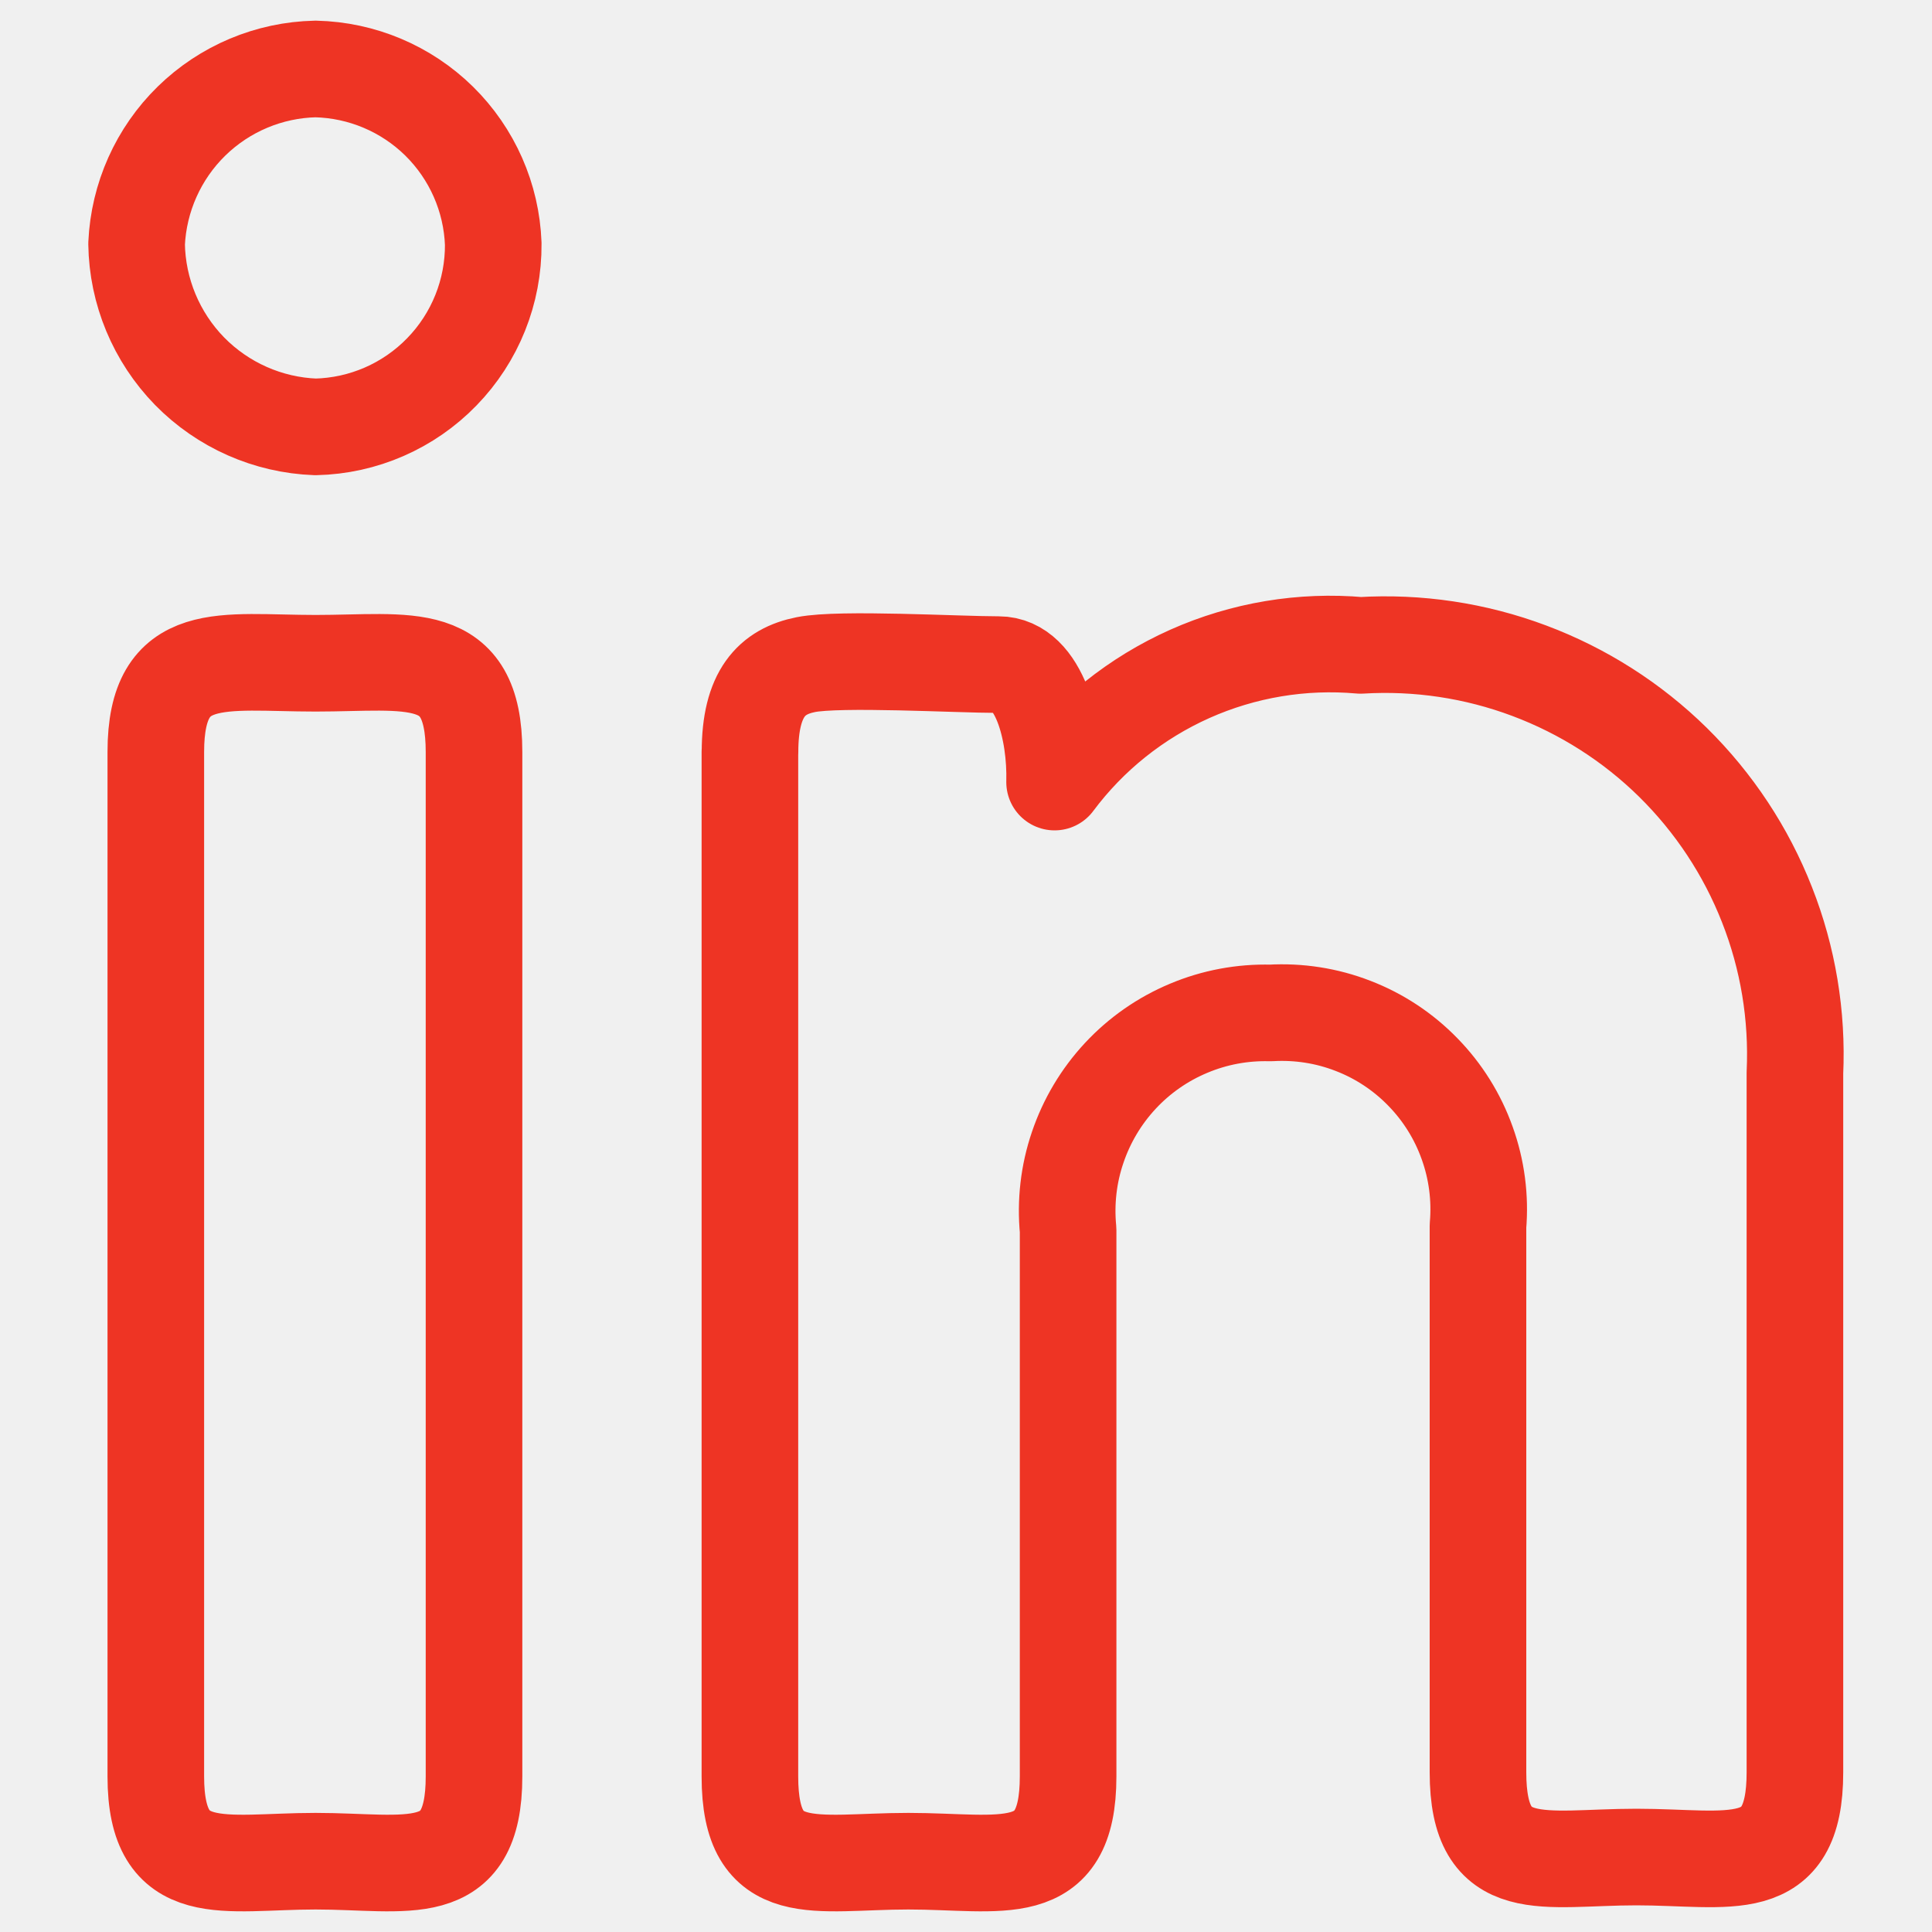
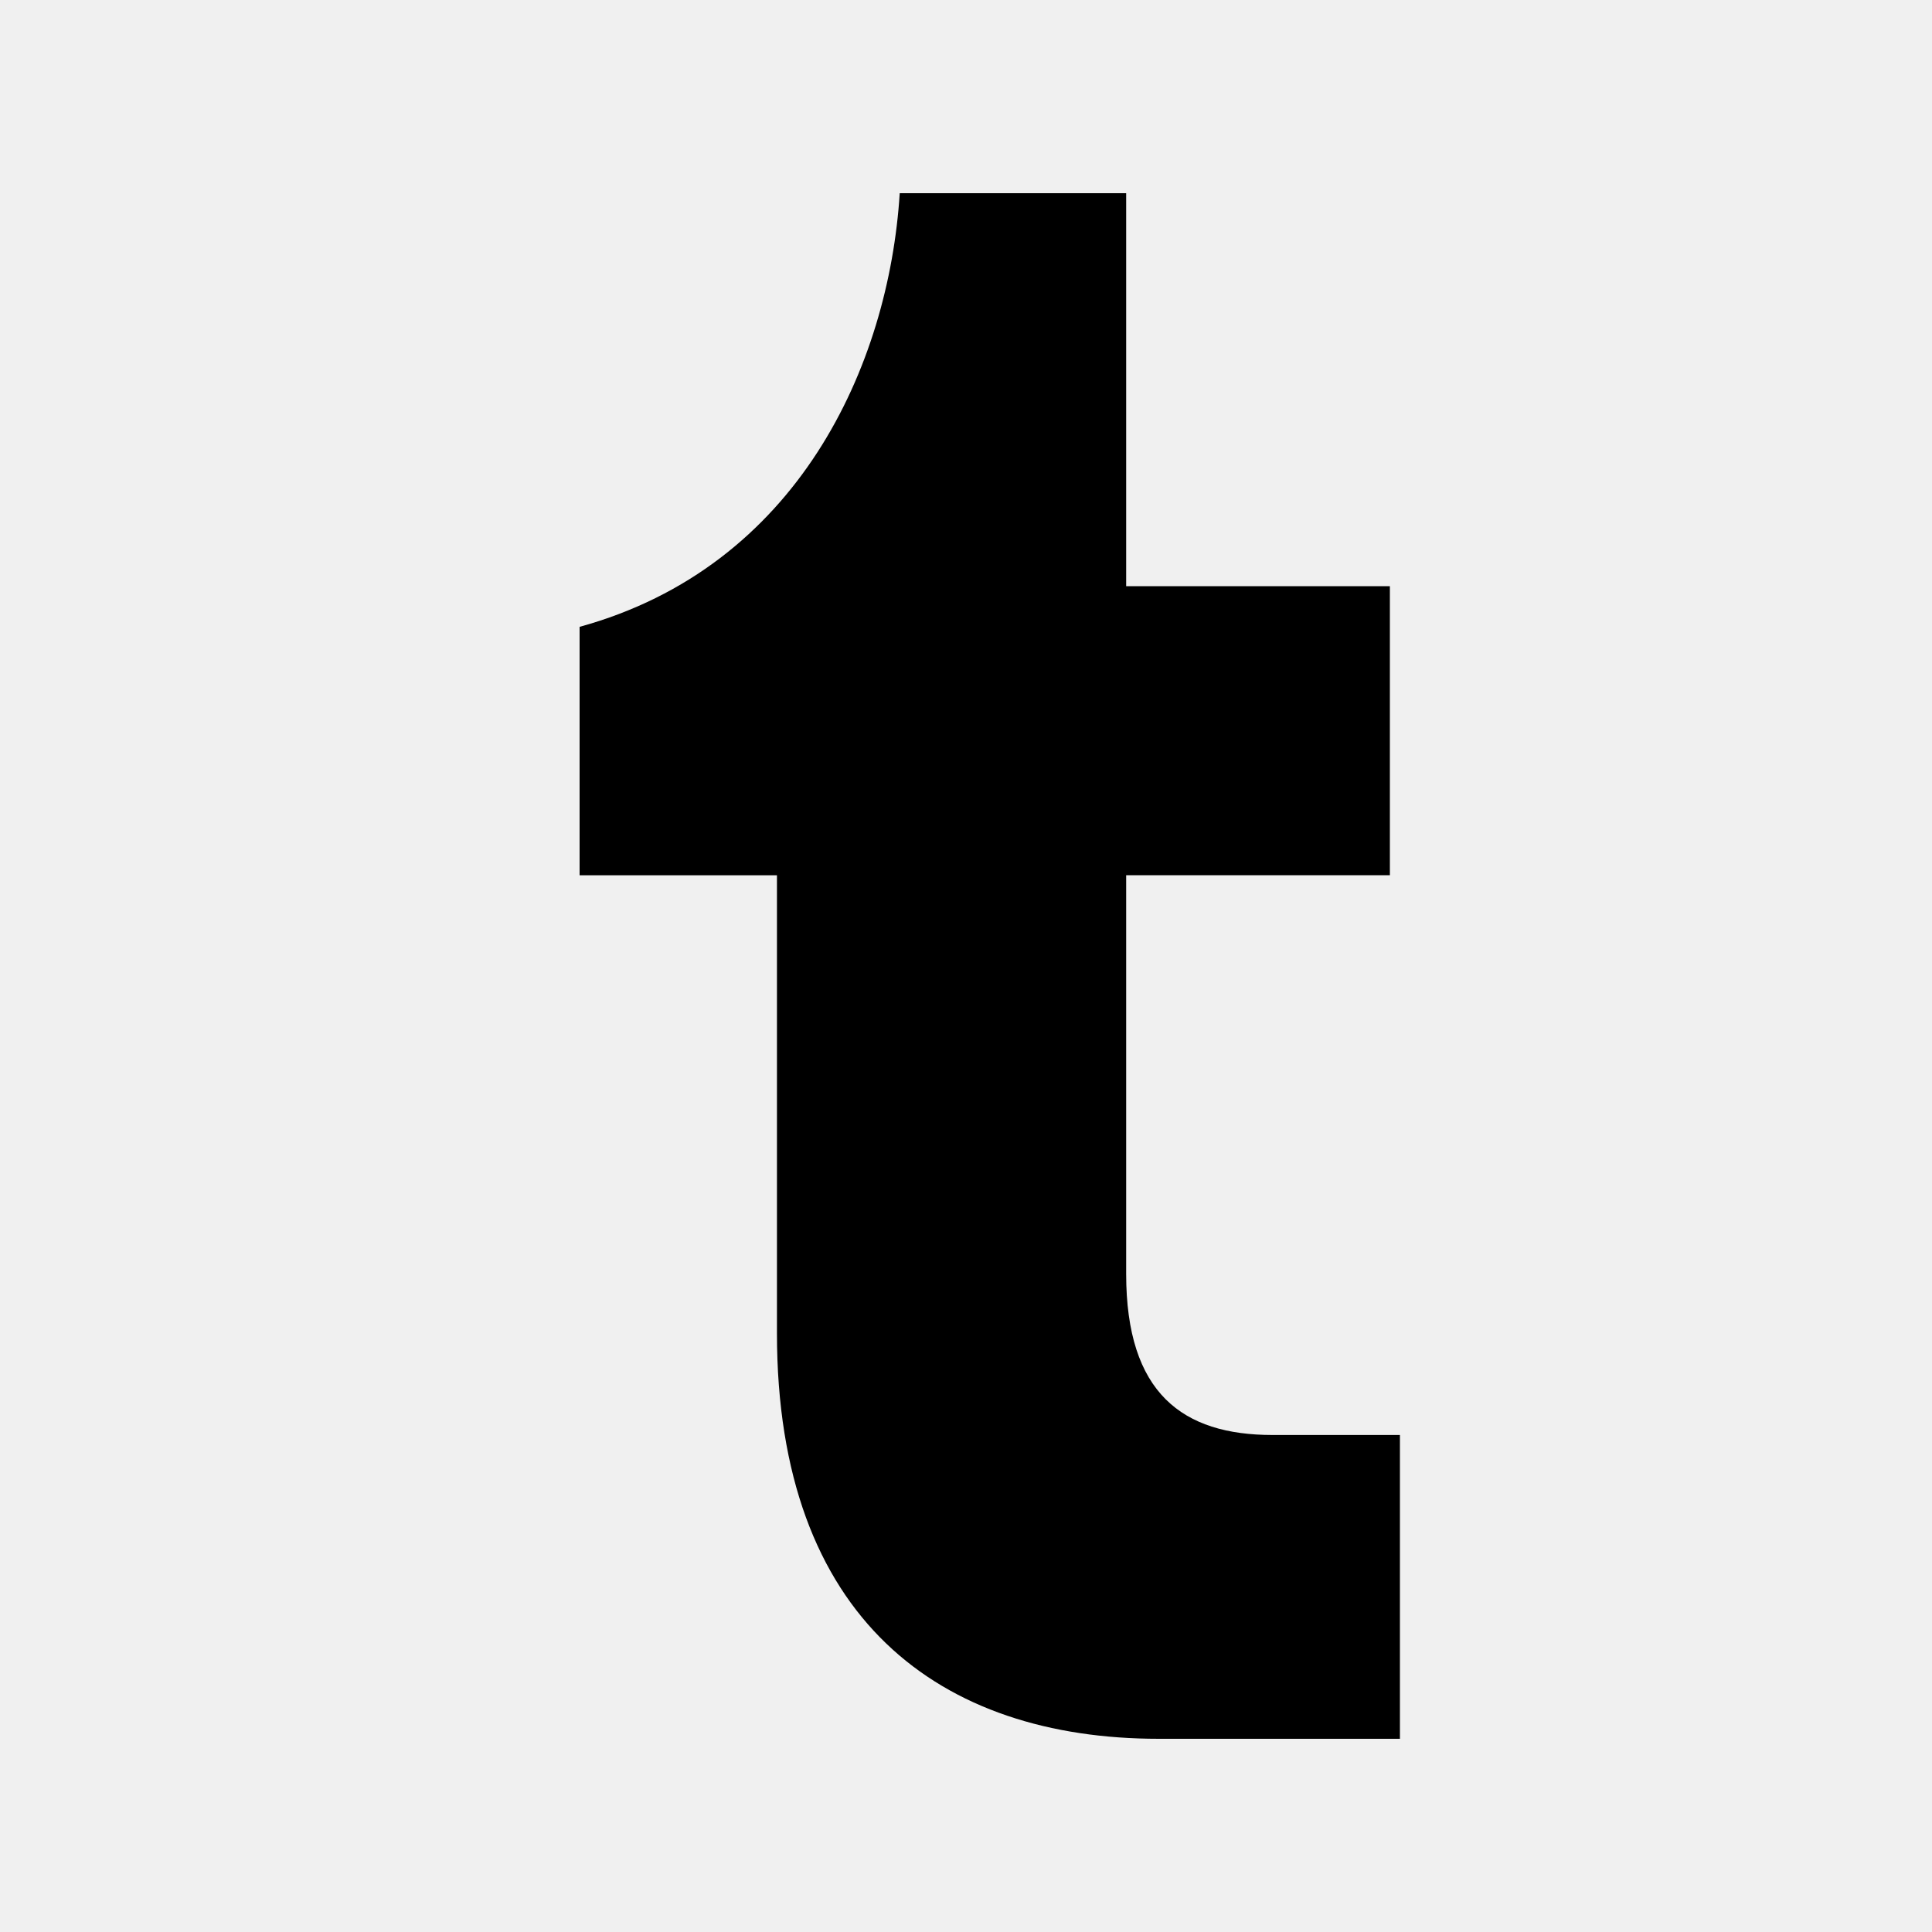
- <svg xmlns="http://www.w3.org/2000/svg" width="20" height="20" viewBox="0 0 20 20" fill="none">
-   <g clip-path="url(#clip0_16_34405)">
-     <path d="M5.106 2.524C5.11 3.018 4.919 3.494 4.575 3.848C4.231 4.203 3.761 4.408 3.267 4.419C2.774 4.401 2.307 4.194 1.962 3.842C1.618 3.489 1.421 3.017 1.414 2.524C1.436 2.044 1.639 1.589 1.983 1.253C2.327 0.917 2.786 0.724 3.267 0.714C3.747 0.725 4.204 0.918 4.546 1.254C4.888 1.591 5.088 2.045 5.106 2.524ZM1.613 7.784C1.613 6.696 2.306 6.866 3.267 6.866C4.229 6.866 4.907 6.696 4.907 7.784V18.39C4.907 19.493 4.214 19.267 3.267 19.267C2.32 19.267 1.613 19.493 1.613 18.39V7.784ZM7.764 7.786C7.764 7.177 7.99 6.95 8.343 6.88C8.696 6.81 9.913 6.88 10.337 6.88C10.761 6.88 10.931 7.573 10.917 8.096C11.28 7.609 11.762 7.224 12.317 6.976C12.871 6.729 13.48 6.627 14.084 6.681C14.678 6.645 15.273 6.734 15.83 6.943C16.388 7.152 16.895 7.475 17.319 7.892C17.743 8.31 18.075 8.812 18.292 9.366C18.51 9.919 18.608 10.513 18.581 11.107V18.347C18.581 19.45 17.903 19.224 16.94 19.224C15.979 19.224 15.3 19.45 15.3 18.347V12.691C15.325 12.4 15.287 12.107 15.188 11.832C15.09 11.557 14.934 11.307 14.73 11.098C14.526 10.888 14.28 10.725 14.007 10.62C13.735 10.514 13.443 10.469 13.151 10.486C12.861 10.478 12.572 10.532 12.304 10.645C12.036 10.757 11.795 10.925 11.597 11.138C11.399 11.351 11.249 11.603 11.156 11.878C11.062 12.153 11.029 12.445 11.057 12.734V18.39C11.057 19.493 10.364 19.267 9.403 19.267C8.441 19.267 7.763 19.493 7.763 18.39V7.784L7.764 7.786Z" stroke="#EE3424" stroke-linecap="round" stroke-linejoin="round" />
-   </g>
-   <defs>
-     <clipPath id="clip0_16_34405">
-       <rect width="20" height="20" fill="white" />
-     </clipPath>
-   </defs>
+ <svg class="icon icon-tumblr" viewBox="0 0 20 20">
+   <path fill="currentColor" fill-rule="evenodd" d="M11.997 18c-2.26 0-3.954-1.235-3.954-4.198V9.061H6V6.489C8.26 5.867 9.201 3.787 9.314 2h2.344v4.068h2.73V9.06h-2.73v4.128c0 1.235.584 1.667 1.516 1.667h1.318V18z" clip-rule="evenodd" />
</svg>
